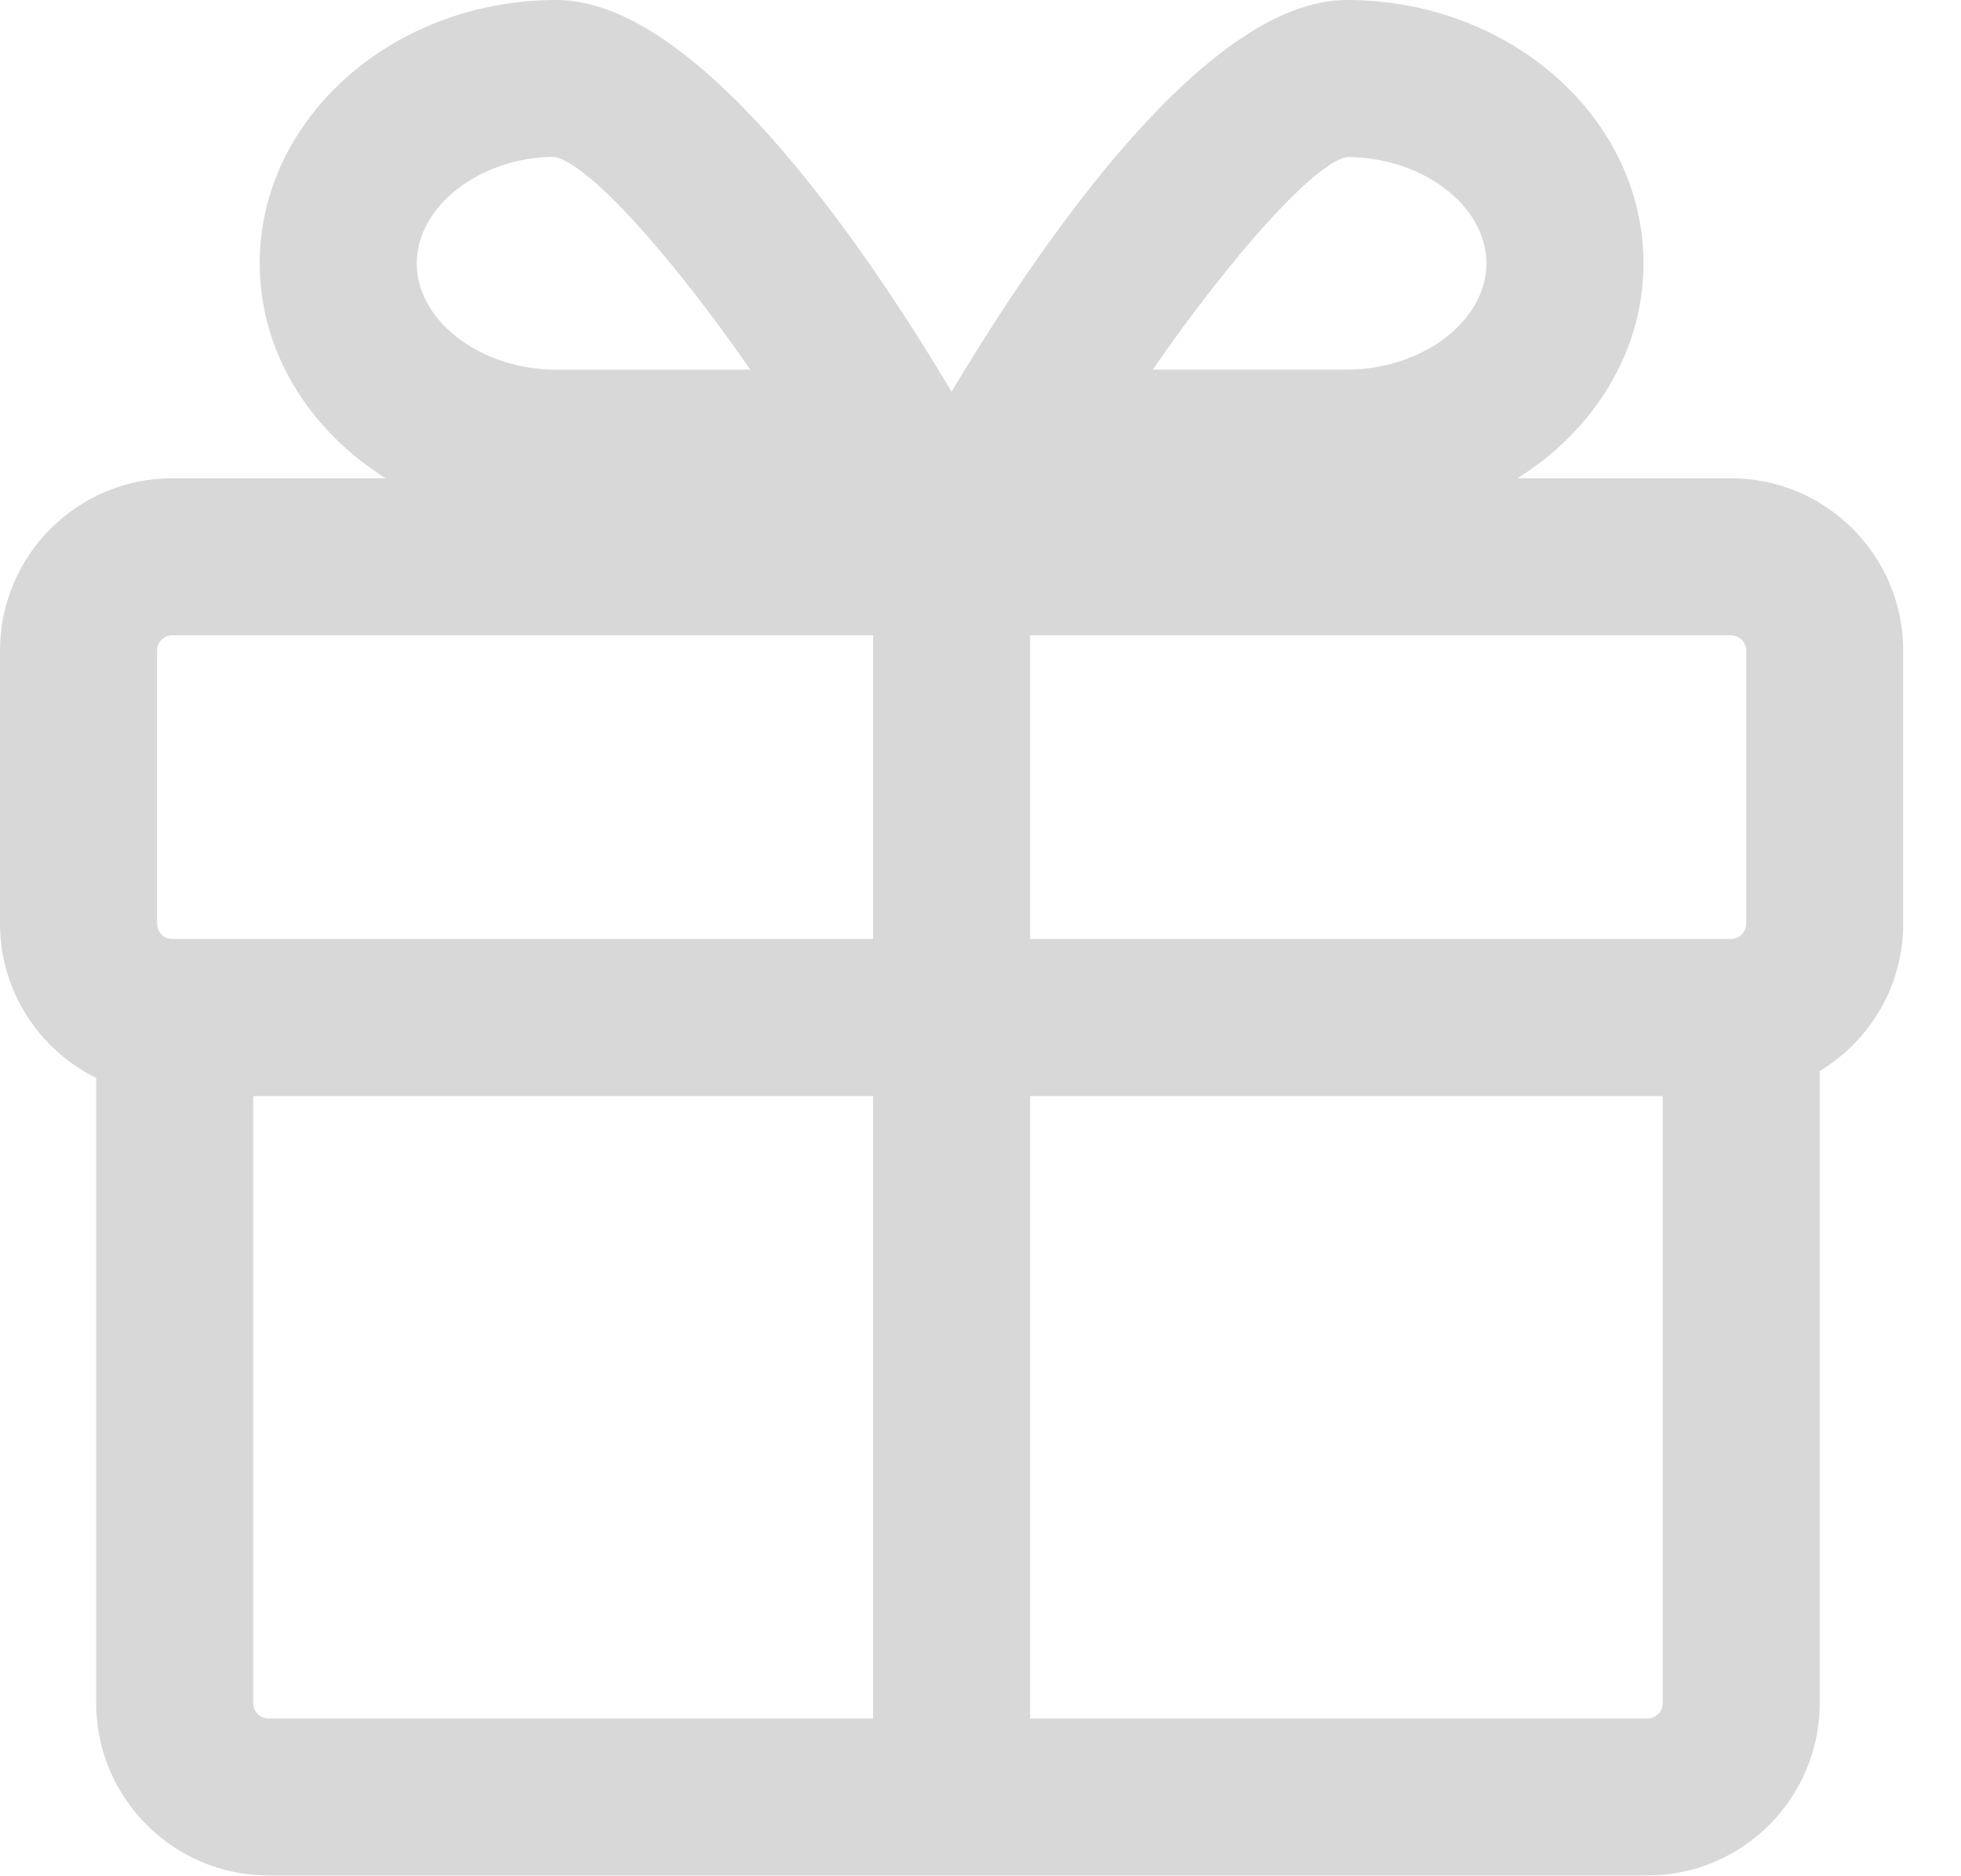
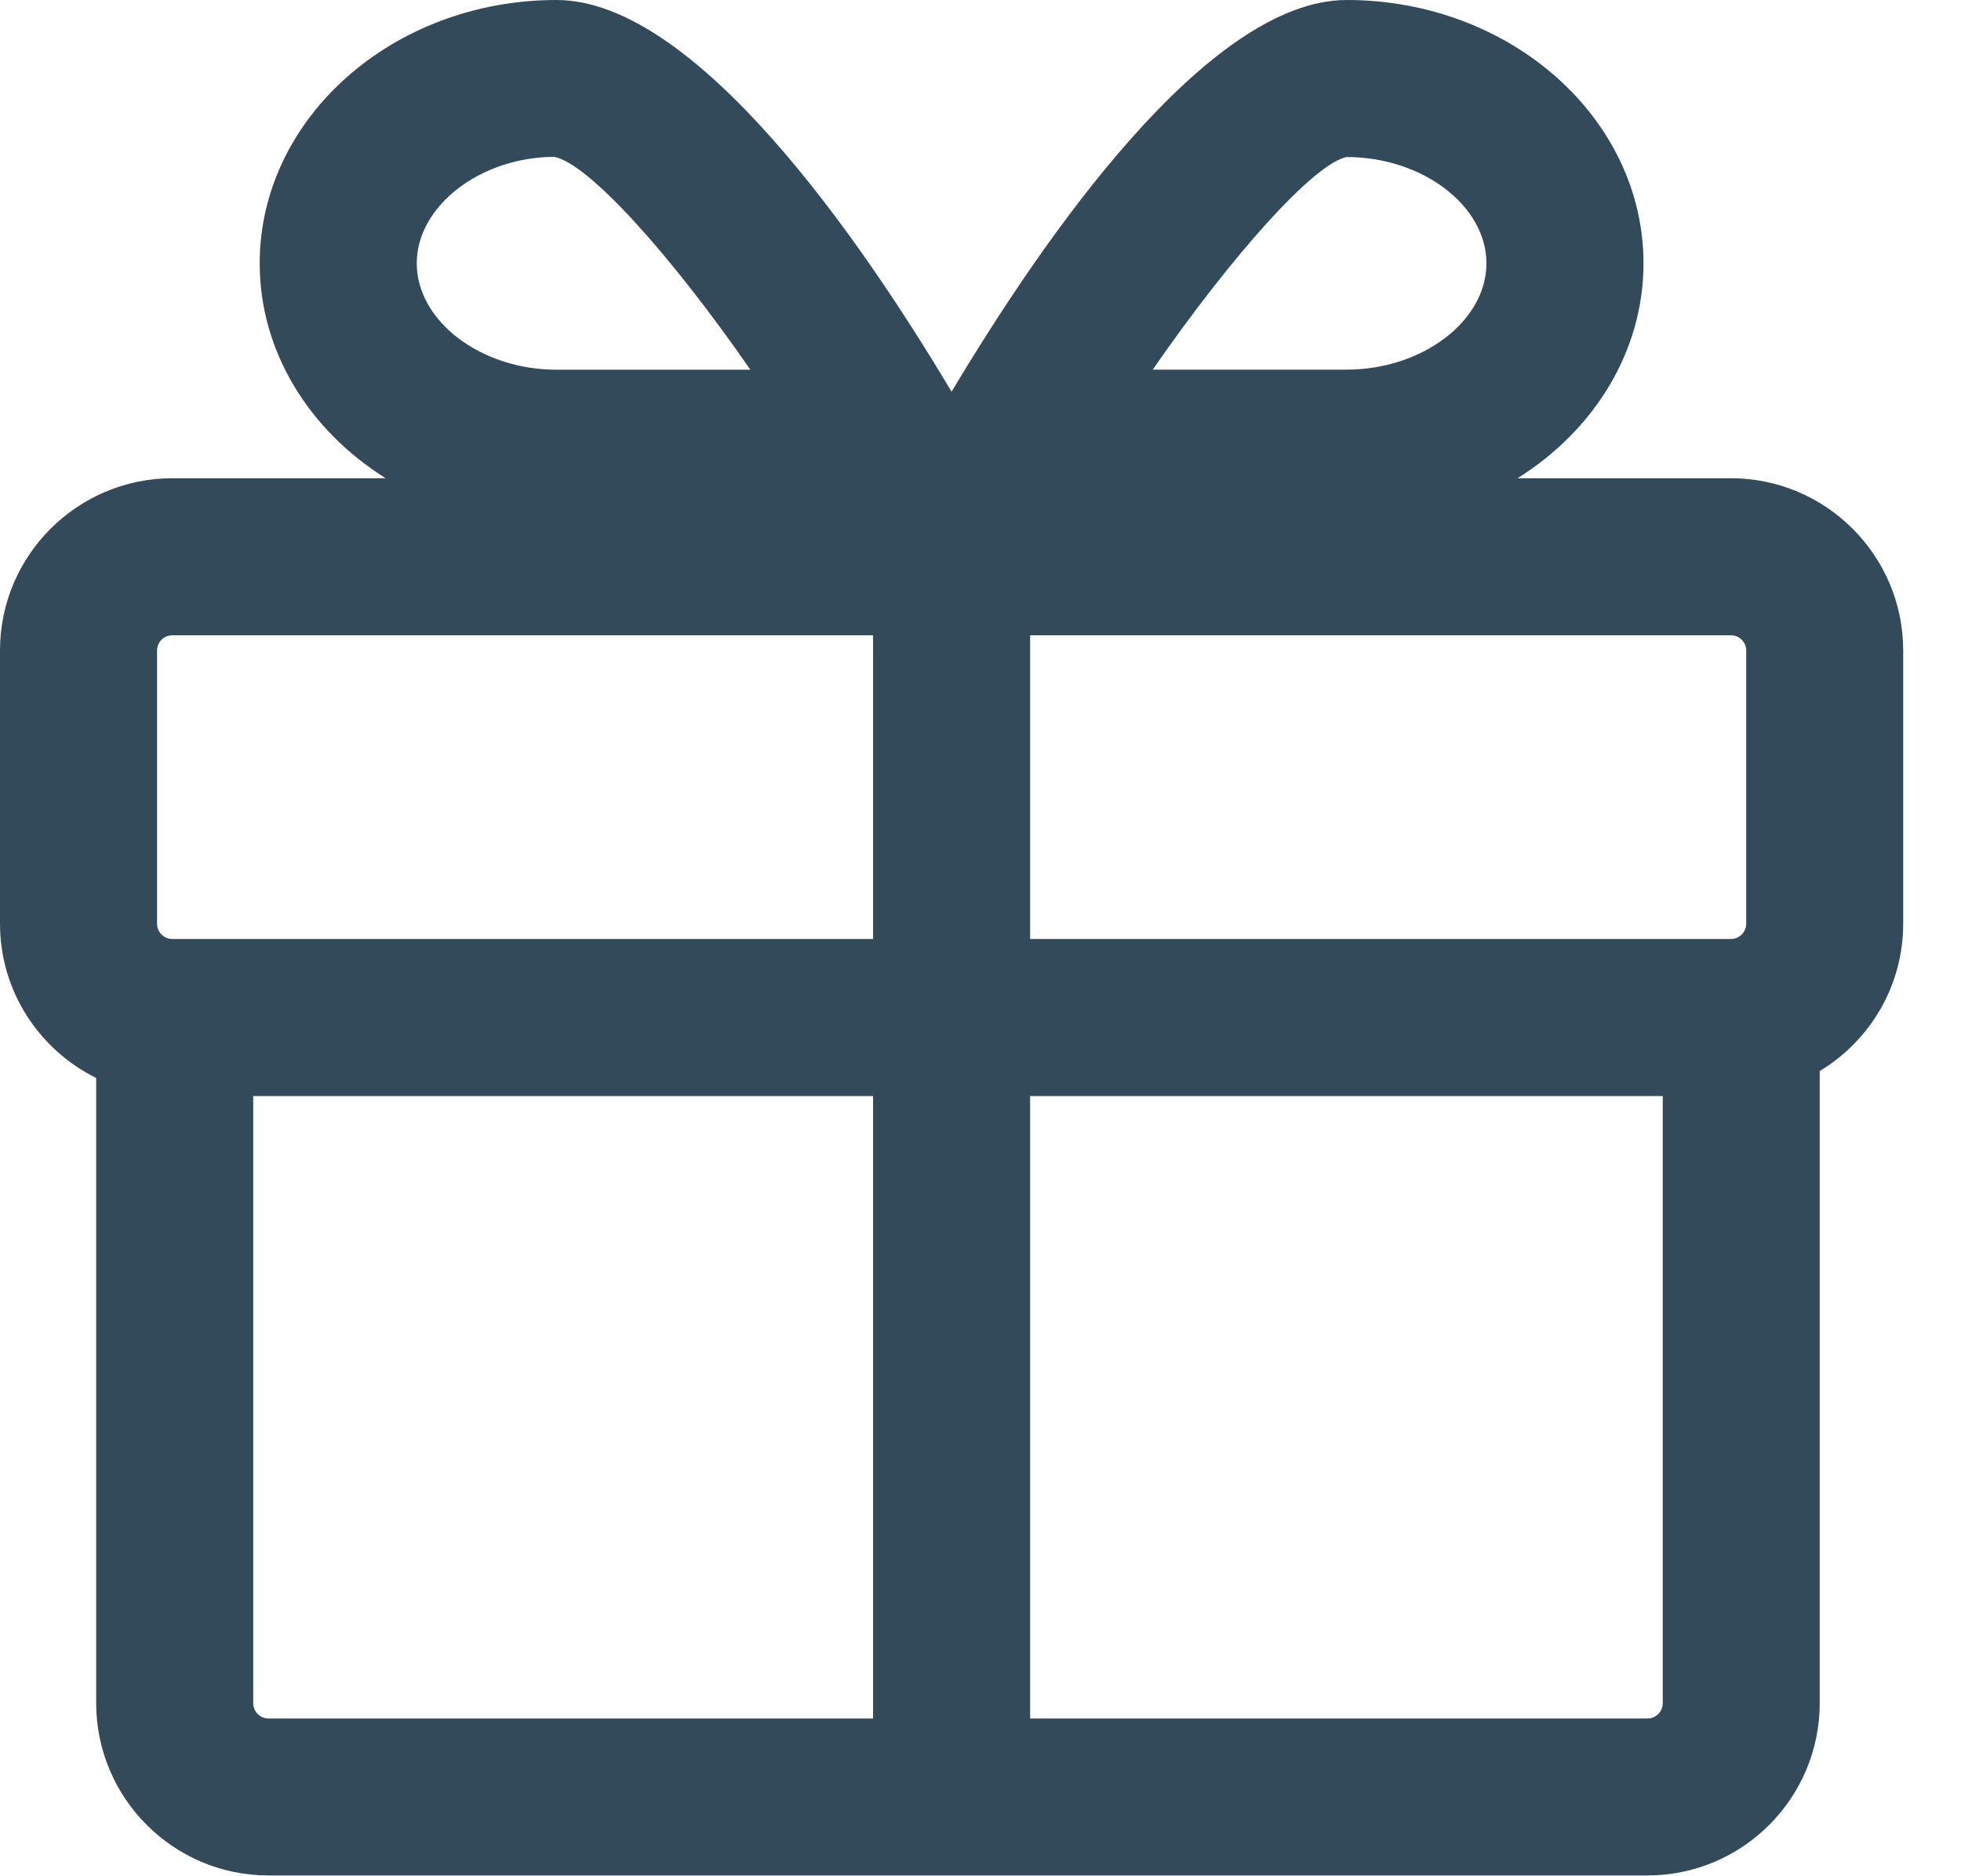
<svg xmlns="http://www.w3.org/2000/svg" width="23" height="22" viewBox="0 0 23 22" fill="none">
-   <path d="M20.301 5.61H19.322H17.799C18.691 5.05 19.276 4.13 19.276 3.089C19.276 1.386 17.714 0 15.795 0C14.166 0 12.238 2.791 11.161 4.595C10.085 2.791 8.155 0 6.527 0C4.608 0 3.046 1.386 3.046 3.089C3.046 4.13 3.631 5.05 4.523 5.61H3.149H2.022C0.907 5.61 0 6.517 0 7.631V10.835C0 11.629 0.461 12.315 1.128 12.645V19.978C1.128 21.093 2.035 22 3.149 22H19.322C20.437 22 21.343 21.093 21.343 19.978V12.564C21.929 12.21 22.322 11.569 22.322 10.836V7.631C22.322 6.517 21.416 5.61 20.301 5.61ZM2.022 11.015C1.922 11.015 1.842 10.934 1.842 10.836V7.631C1.842 7.532 1.922 7.452 2.022 7.452H10.24V11.015L2.022 11.015ZM12.082 7.452H20.301C20.4 7.452 20.481 7.532 20.481 7.631V10.835C20.481 10.934 20.4 11.015 20.301 11.015H12.082V7.452ZM15.794 1.842C16.683 1.842 17.434 2.413 17.434 3.089C17.434 3.765 16.683 4.336 15.794 4.336H13.52C14.451 2.991 15.409 1.921 15.794 1.842ZM6.502 1.84C6.907 1.921 7.869 2.991 8.801 4.337H6.527C5.638 4.337 4.888 3.765 4.888 3.089C4.888 2.414 5.638 1.842 6.502 1.84ZM2.97 19.979V12.857H10.24V20.159H3.149C3.05 20.159 2.97 20.078 2.97 19.979ZM19.322 20.159H12.082V12.857H19.502V19.979C19.502 20.078 19.421 20.159 19.322 20.159Z" fill="#D8D8D8" />
+   <path d="M20.301 5.61H19.322H17.799C18.691 5.05 19.276 4.13 19.276 3.089C19.276 1.386 17.714 0 15.795 0C14.166 0 12.238 2.791 11.161 4.595C10.085 2.791 8.155 0 6.527 0C4.608 0 3.046 1.386 3.046 3.089C3.046 4.13 3.631 5.05 4.523 5.61H3.149H2.022C0.907 5.61 0 6.517 0 7.631V10.835C0 11.629 0.461 12.315 1.128 12.645V19.978C1.128 21.093 2.035 22 3.149 22H19.322C20.437 22 21.343 21.093 21.343 19.978V12.564C21.929 12.21 22.322 11.569 22.322 10.836V7.631C22.322 6.517 21.416 5.61 20.301 5.61ZM2.022 11.015C1.922 11.015 1.842 10.934 1.842 10.836V7.631C1.842 7.532 1.922 7.452 2.022 7.452H10.24V11.015L2.022 11.015ZM12.082 7.452H20.301C20.4 7.452 20.481 7.532 20.481 7.631V10.835C20.481 10.934 20.4 11.015 20.301 11.015H12.082V7.452ZM15.794 1.842C16.683 1.842 17.434 2.413 17.434 3.089C17.434 3.765 16.683 4.336 15.794 4.336H13.52C14.451 2.991 15.409 1.921 15.794 1.842ZM6.502 1.84C6.907 1.921 7.869 2.991 8.801 4.337H6.527C5.638 4.337 4.888 3.765 4.888 3.089C4.888 2.414 5.638 1.842 6.502 1.84ZM2.97 19.979V12.857H10.24V20.159H3.149C3.05 20.159 2.97 20.078 2.97 19.979ZM19.322 20.159H12.082V12.857H19.502V19.979C19.502 20.078 19.421 20.159 19.322 20.159Z" fill="#324A59" />
</svg>
